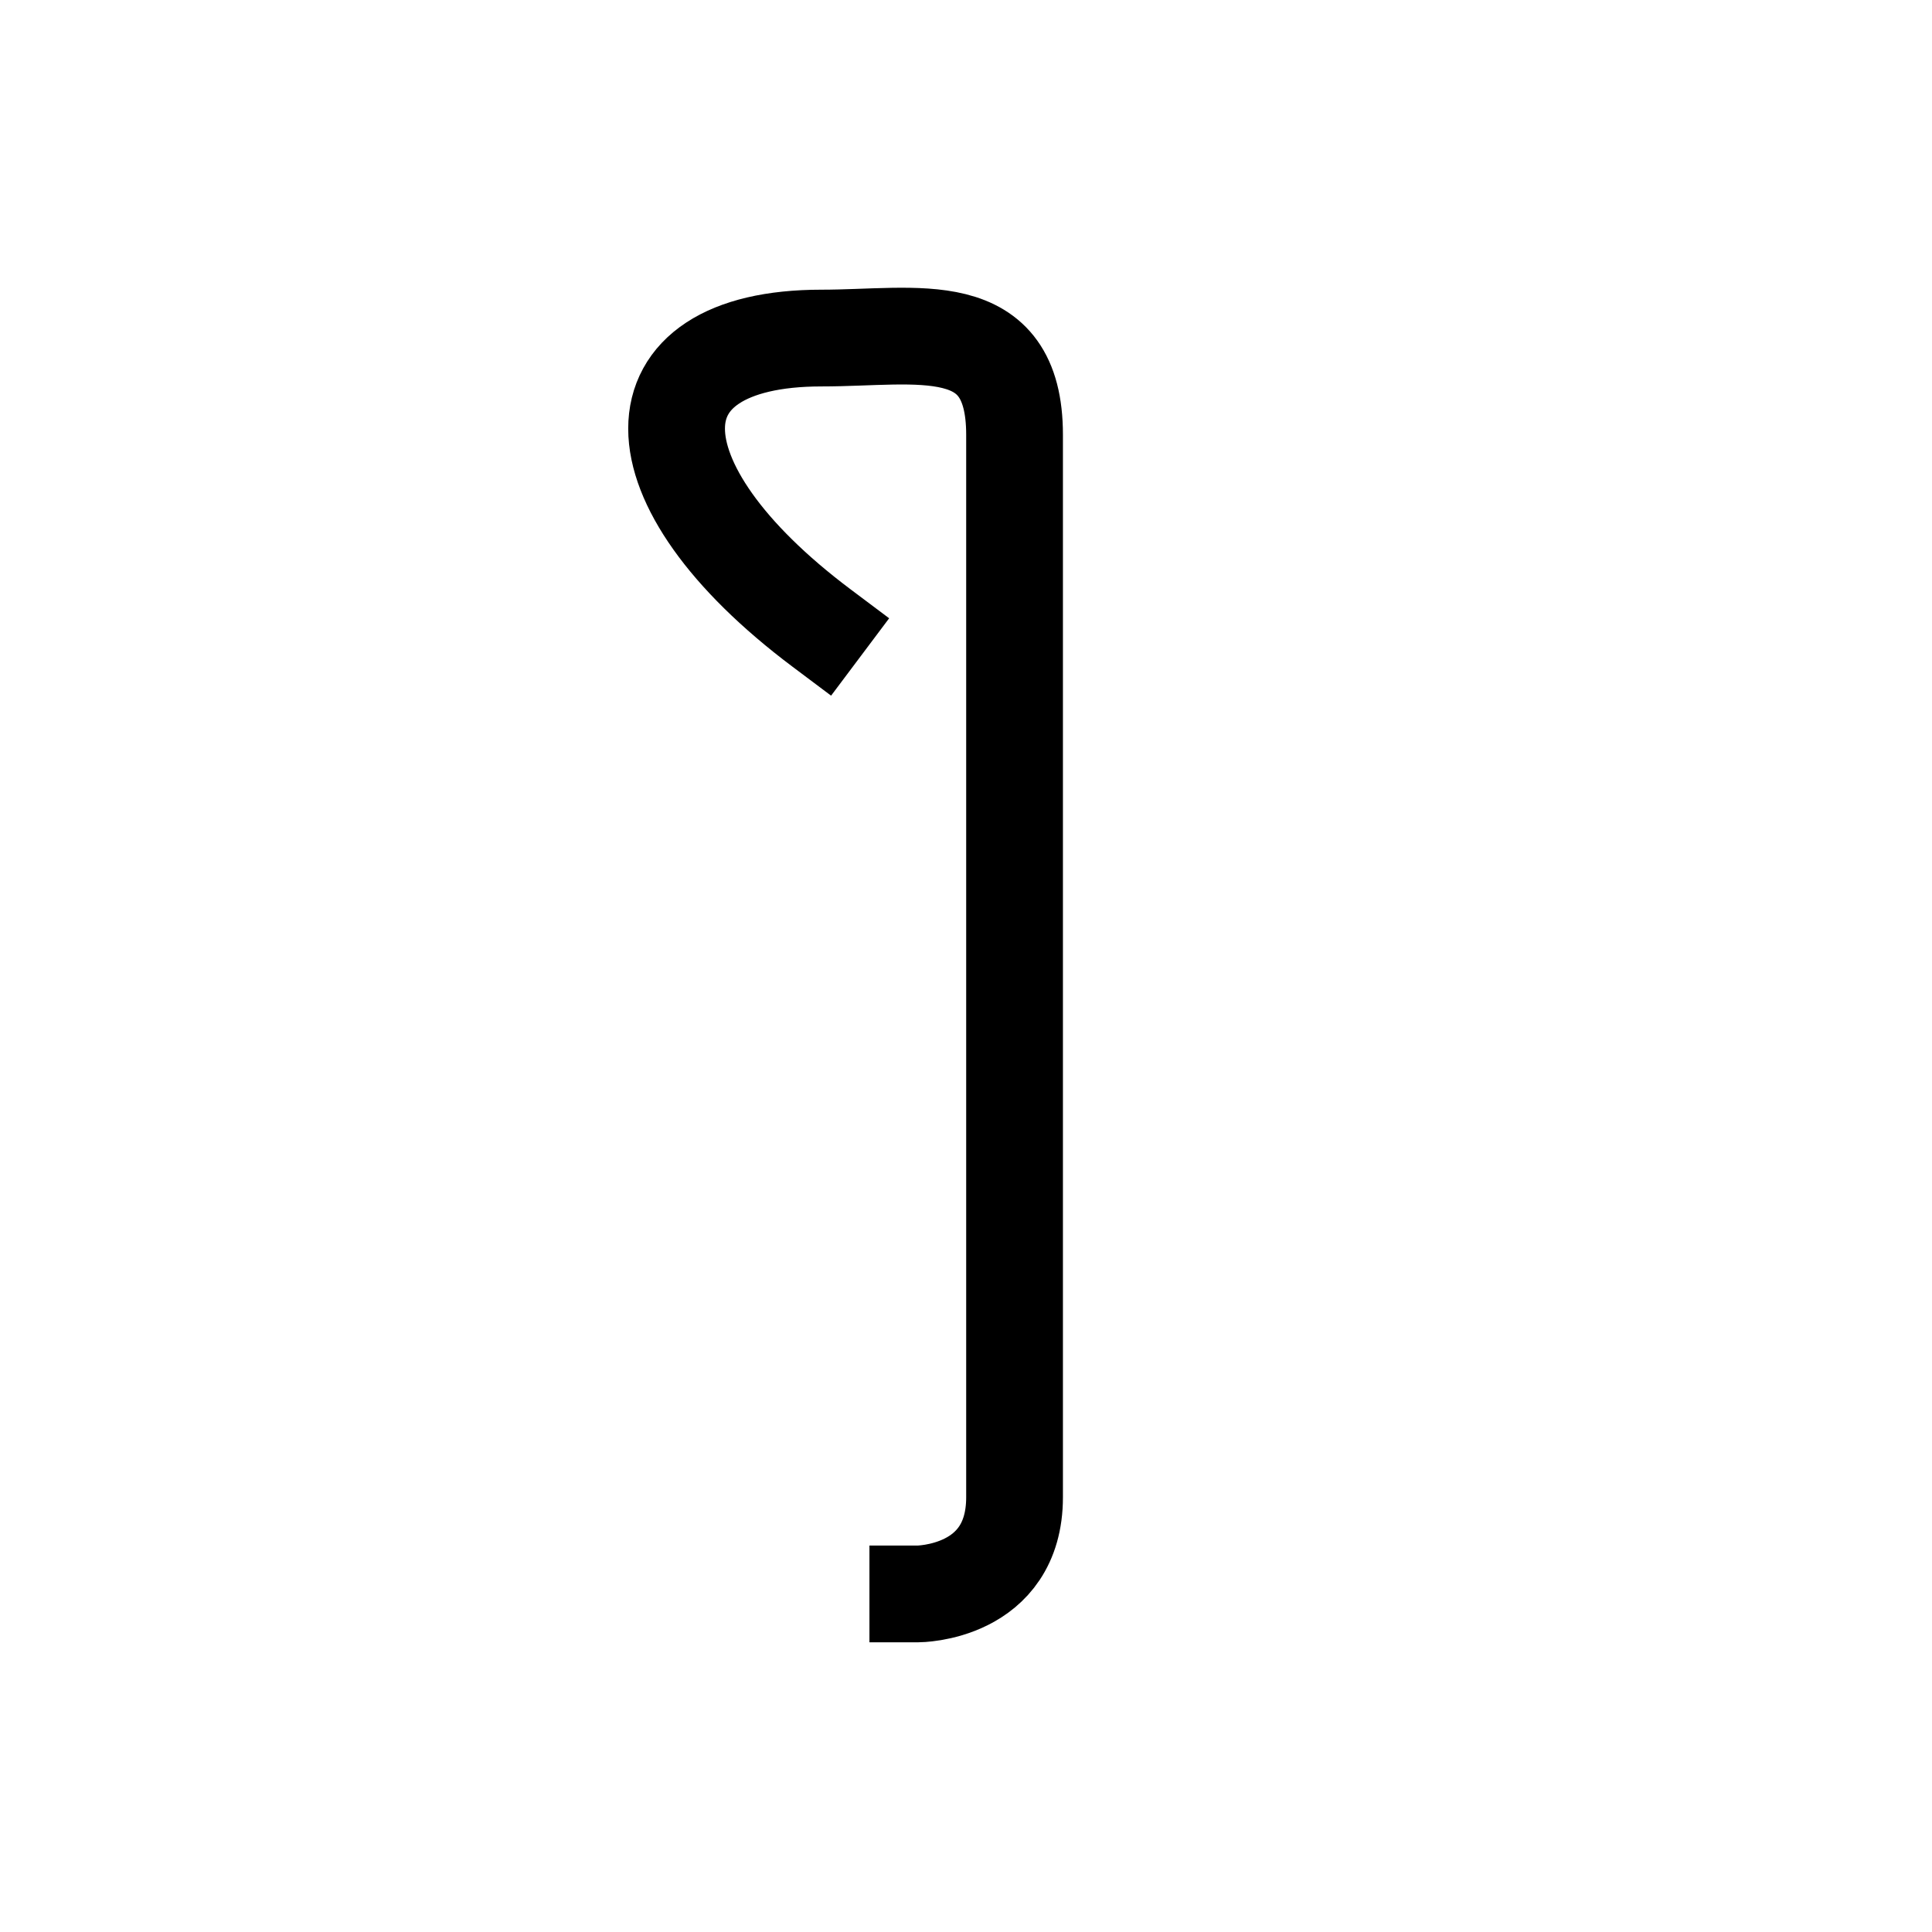
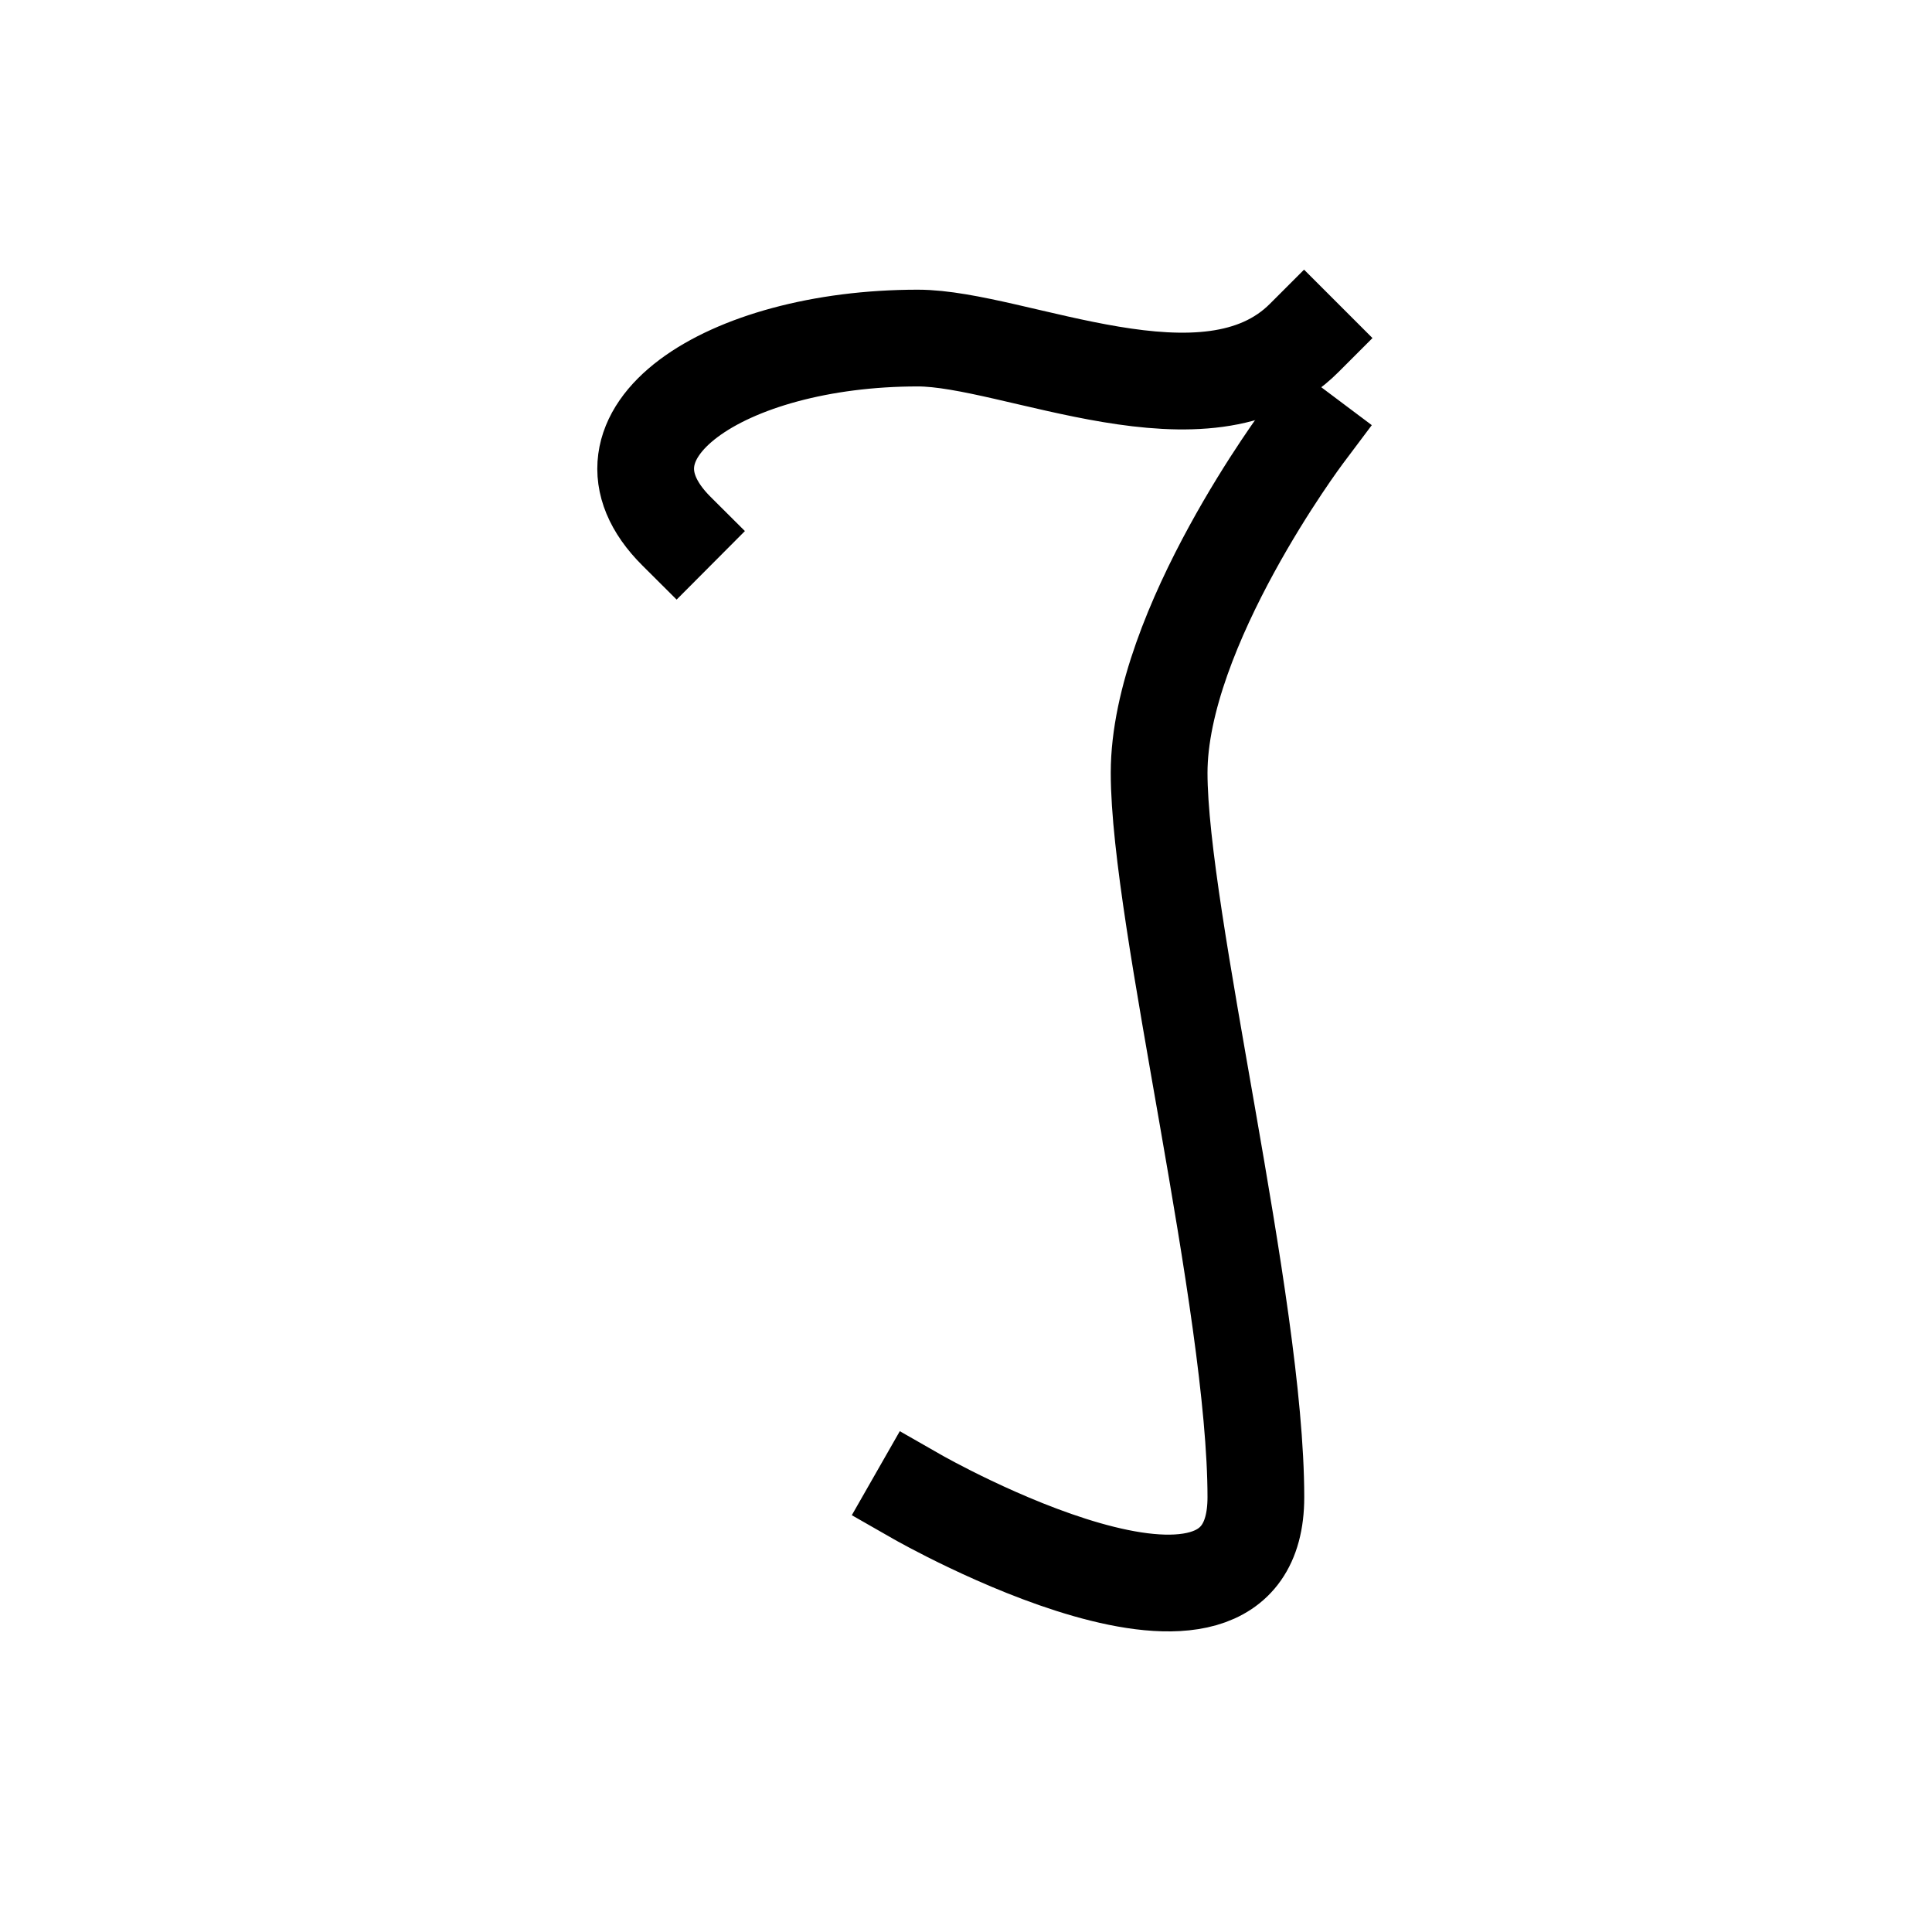
<svg xmlns="http://www.w3.org/2000/svg" width="20" height="20" viewBox="0 0 5.292 5.292" version="1.1" id="svg1">
  <defs id="defs1" />
-   <path style="fill:none;fill-opacity:0.33;stroke:#000000;stroke-width:0.265;stroke-linecap:square;stroke-miterlimit:10;stroke-opacity:1" d="m 2.514,4.366 c 0,0 0.265,0 0.265,-0.265 V 1.191 c 0,-0.331 -0.265,-0.265 -0.529,-0.265 -0.529,0 -0.529,0.397 0,0.794" id="path1" />
+   <path style="fill:none;fill-opacity:0.33;stroke:#000000;stroke-width:0.265;stroke-linecap:square;stroke-miterlimit:10;stroke-opacity:1" d="m 2.514,4.101 c 0,0 0.926,0.529 0.926,0 0,-0.529 -0.265,-1.587 -0.265,-1.984 0,-0.397 0.397,-0.926 0.397,-0.926" id="path1" />
+   <path style="fill:none;fill-opacity:0.33;stroke:#000000;stroke-width:0.265;stroke-linecap:square;stroke-miterlimit:10;stroke-opacity:1" d="m 3.572,0.926 c -0.265,0.265 -0.794,0 -1.058,0 -0.529,0 -0.926,0.265 -0.661,0.529" id="path1-5" />
</svg>
